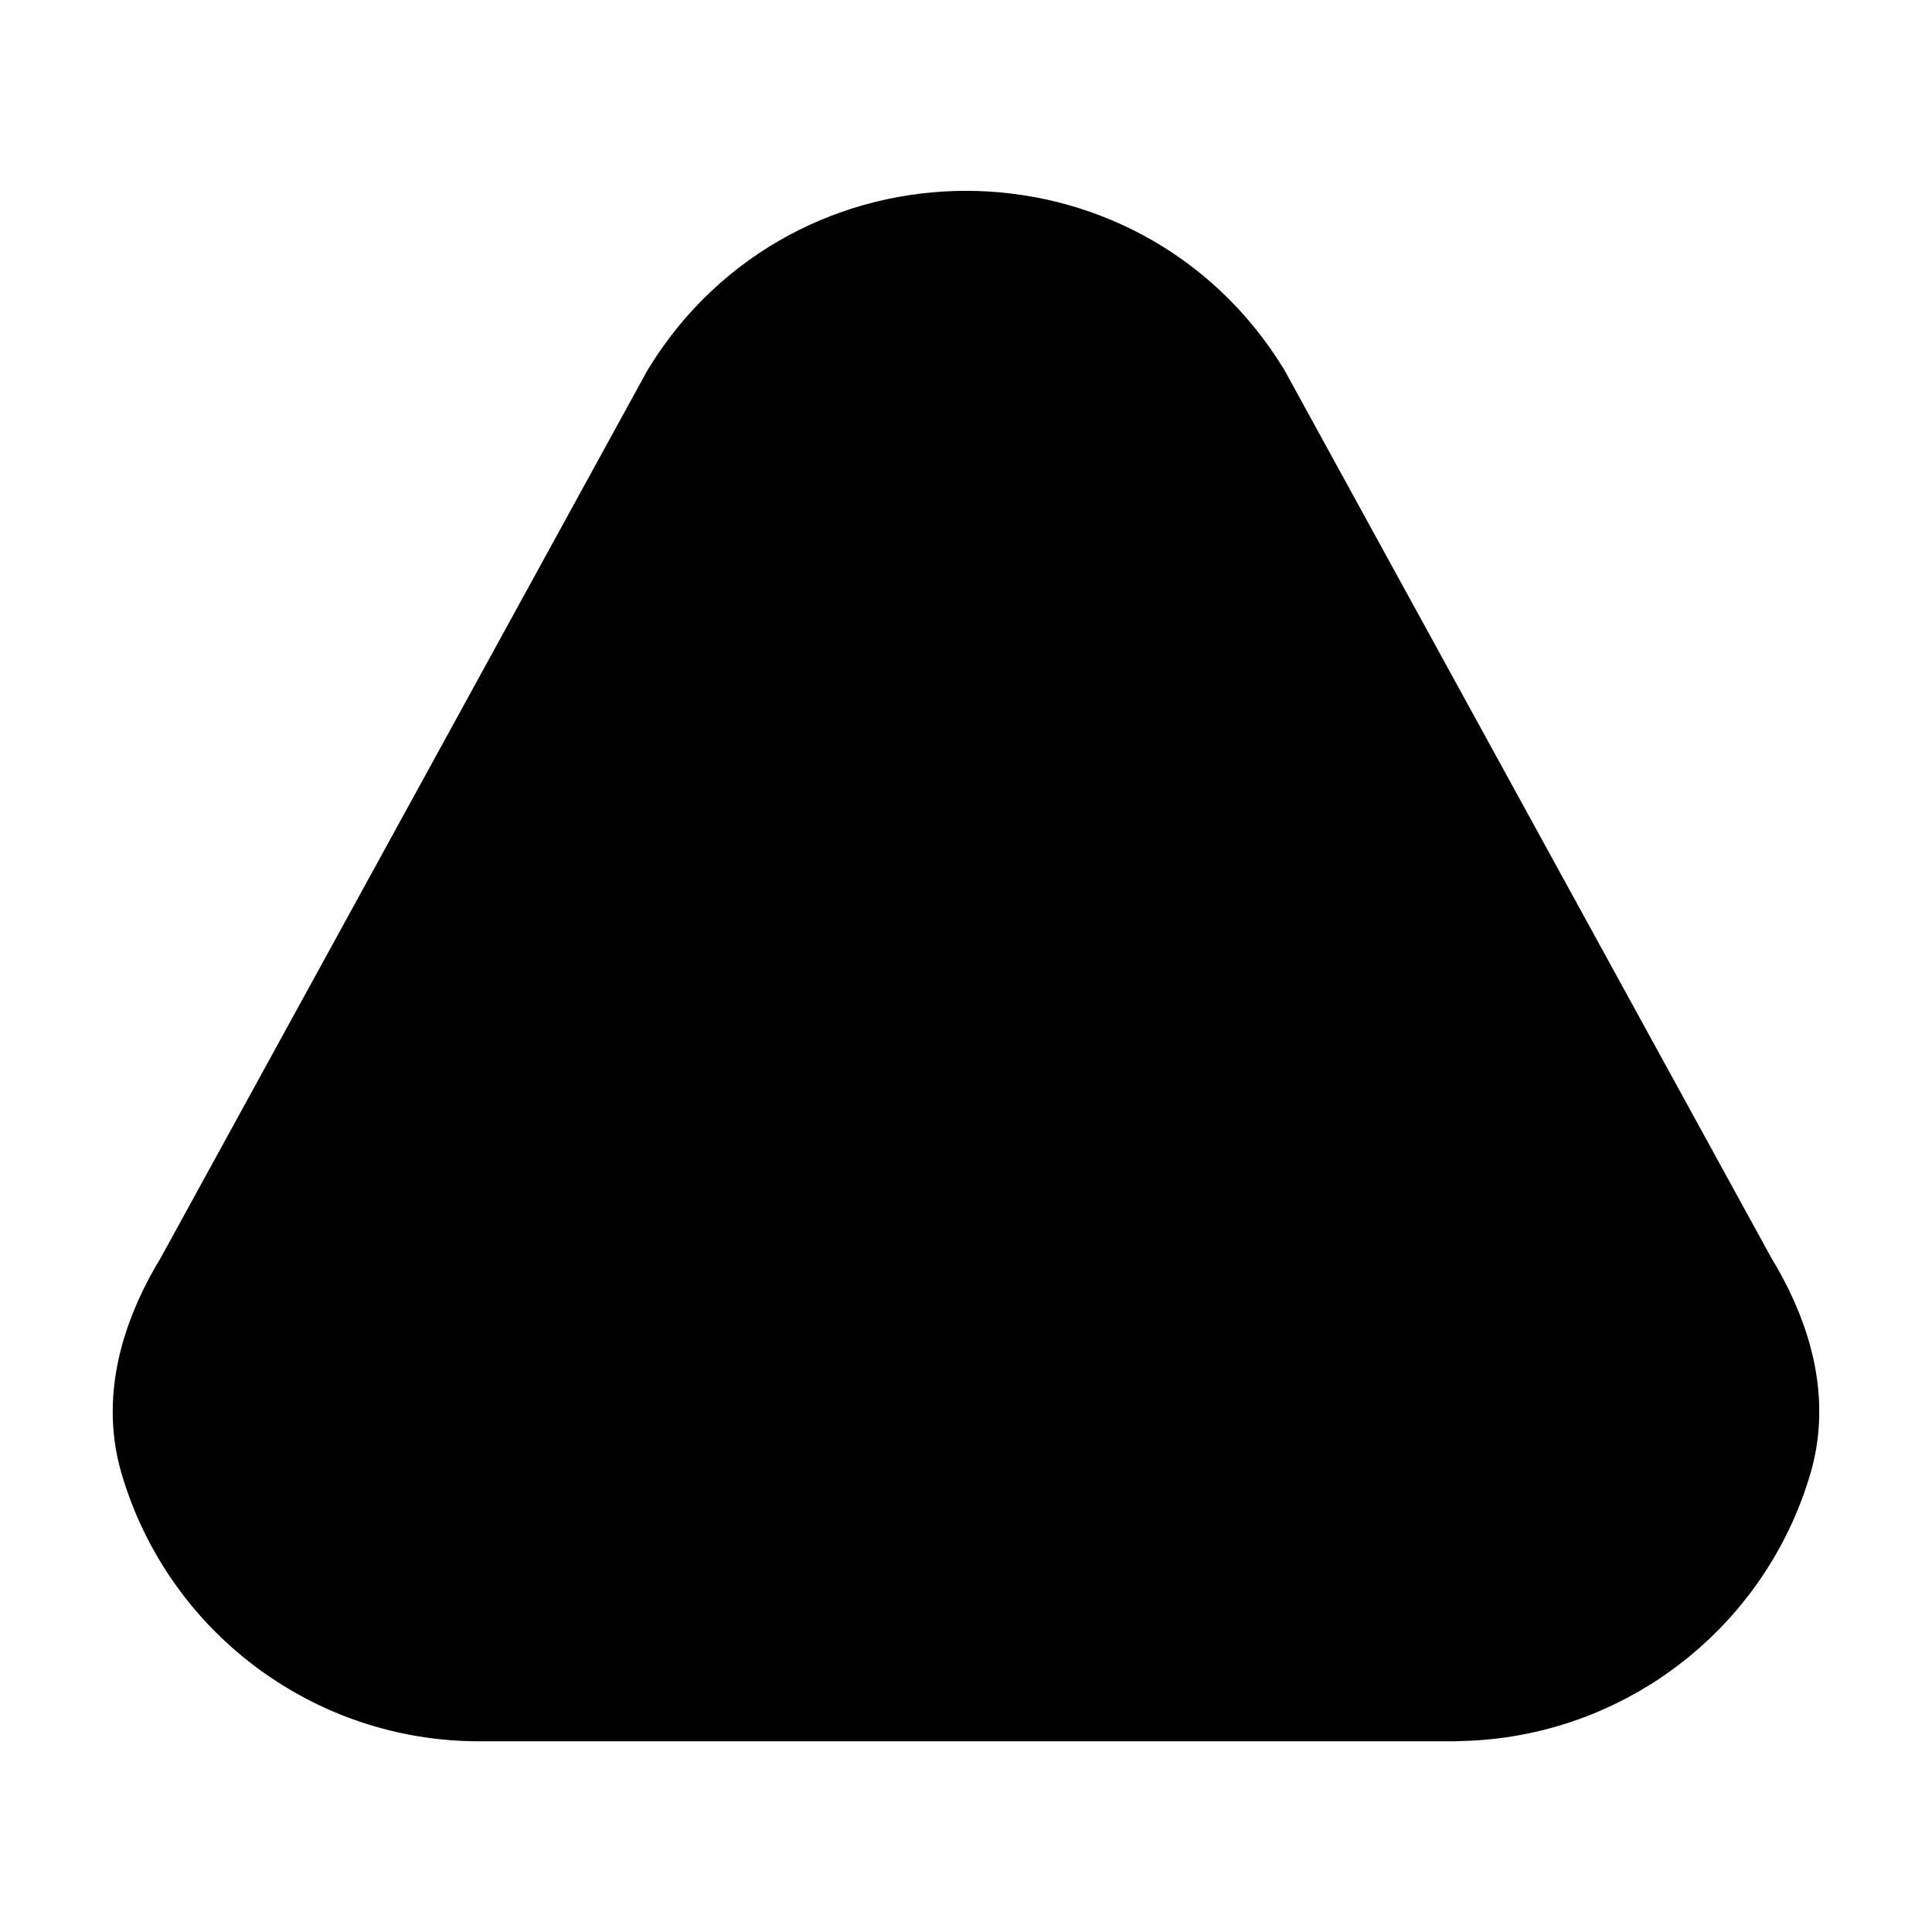
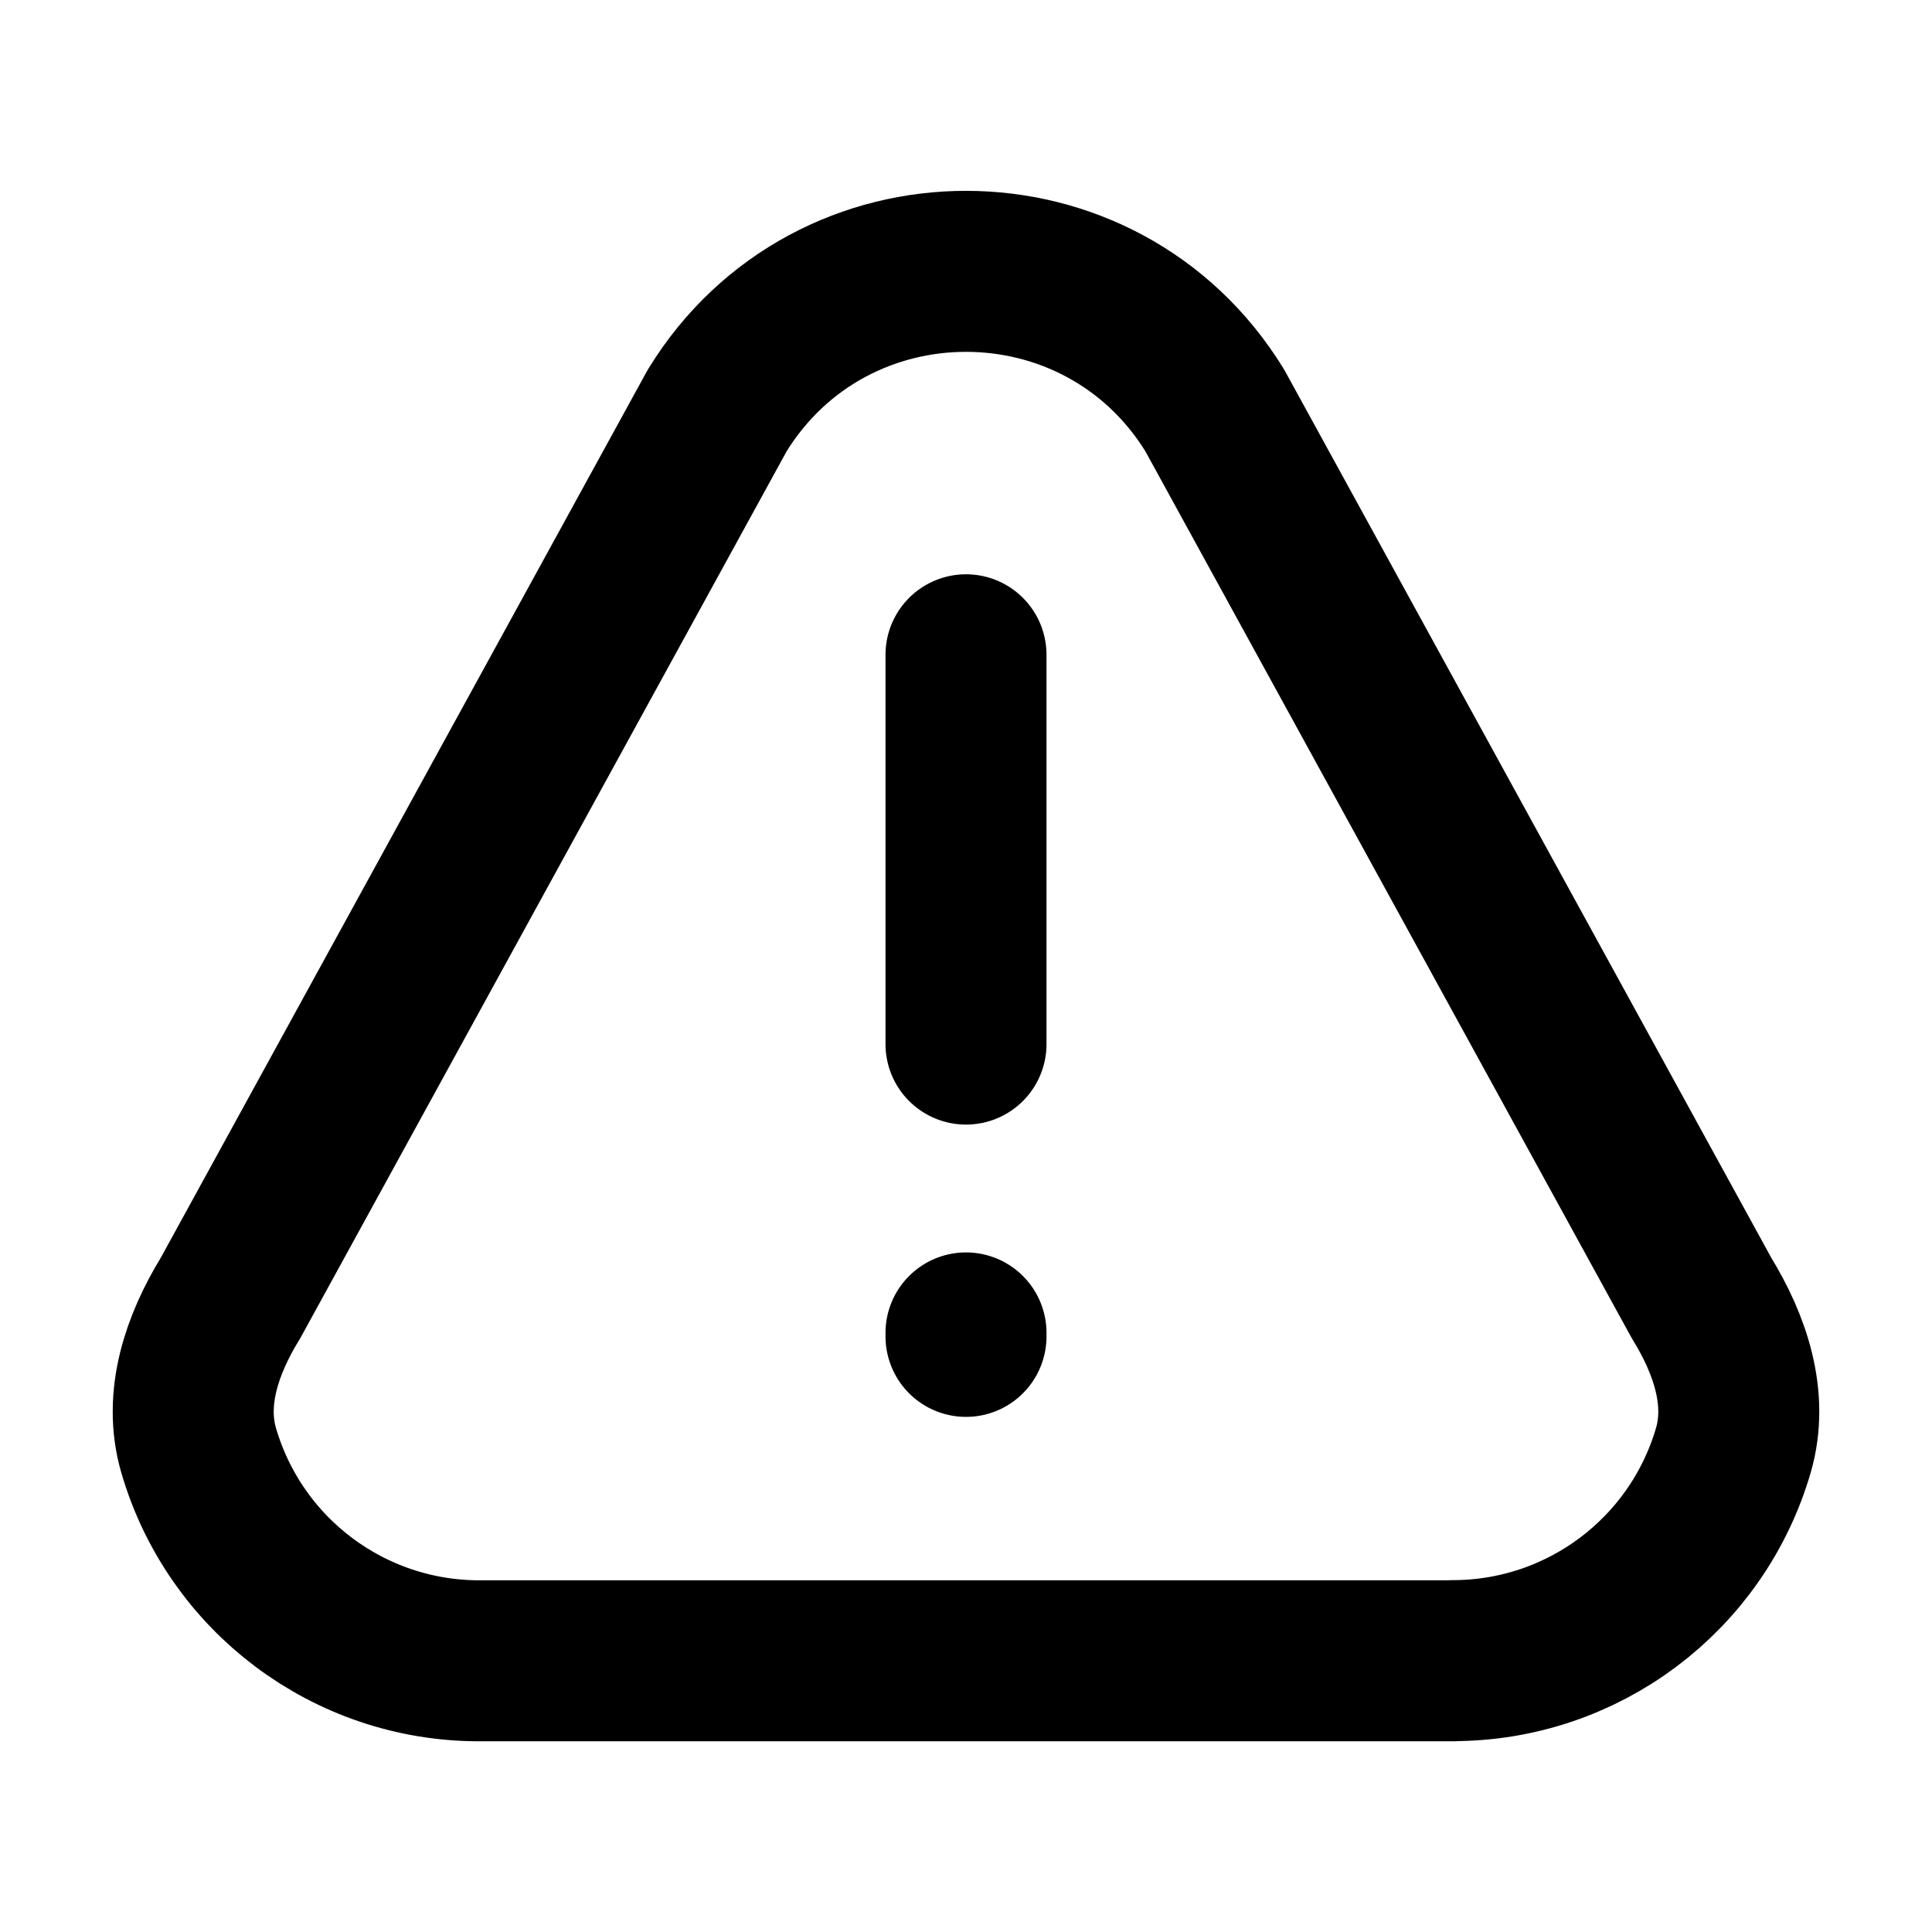
- <svg xmlns="http://www.w3.org/2000/svg" fill="currentColor" viewBox="0 0 24 24">
-   <path stroke="currentColor" stroke-linecap="round" stroke-linejoin="round" stroke-width="2" d="M12 12.97V8.134m0 8.424v.043m6.048 4.03H5.952a3.63 3.63 0 0 1-3.485-2.616c-.187-.645.043-1.316.395-1.888L8.91 5.098c1.416-2.303 4.764-2.303 6.18 0l6.048 11.028c.352.572.582 1.243.395 1.888a3.63 3.63 0 0 1-3.485 2.615Z" />
+ <svg xmlns="http://www.w3.org/2000/svg" viewBox="0 0 24 24" fill="none">
+   <path stroke="currentColor" stroke-linecap="round" stroke-linejoin="round" stroke-width="2" d="M12 12.97V8.134m0 8.424v.043m6.048 4.03H5.952a3.63 3.63 0 0 1-3.485-2.616c-.187-.645.043-1.316.395-1.888L8.91 5.098c1.416-2.303 4.764-2.303 6.18 0l6.048 11.028c.352.572.582 1.243.395 1.888a3.63 3.63 0 0 1-3.485 2.615Z" fill="none" />
</svg>
